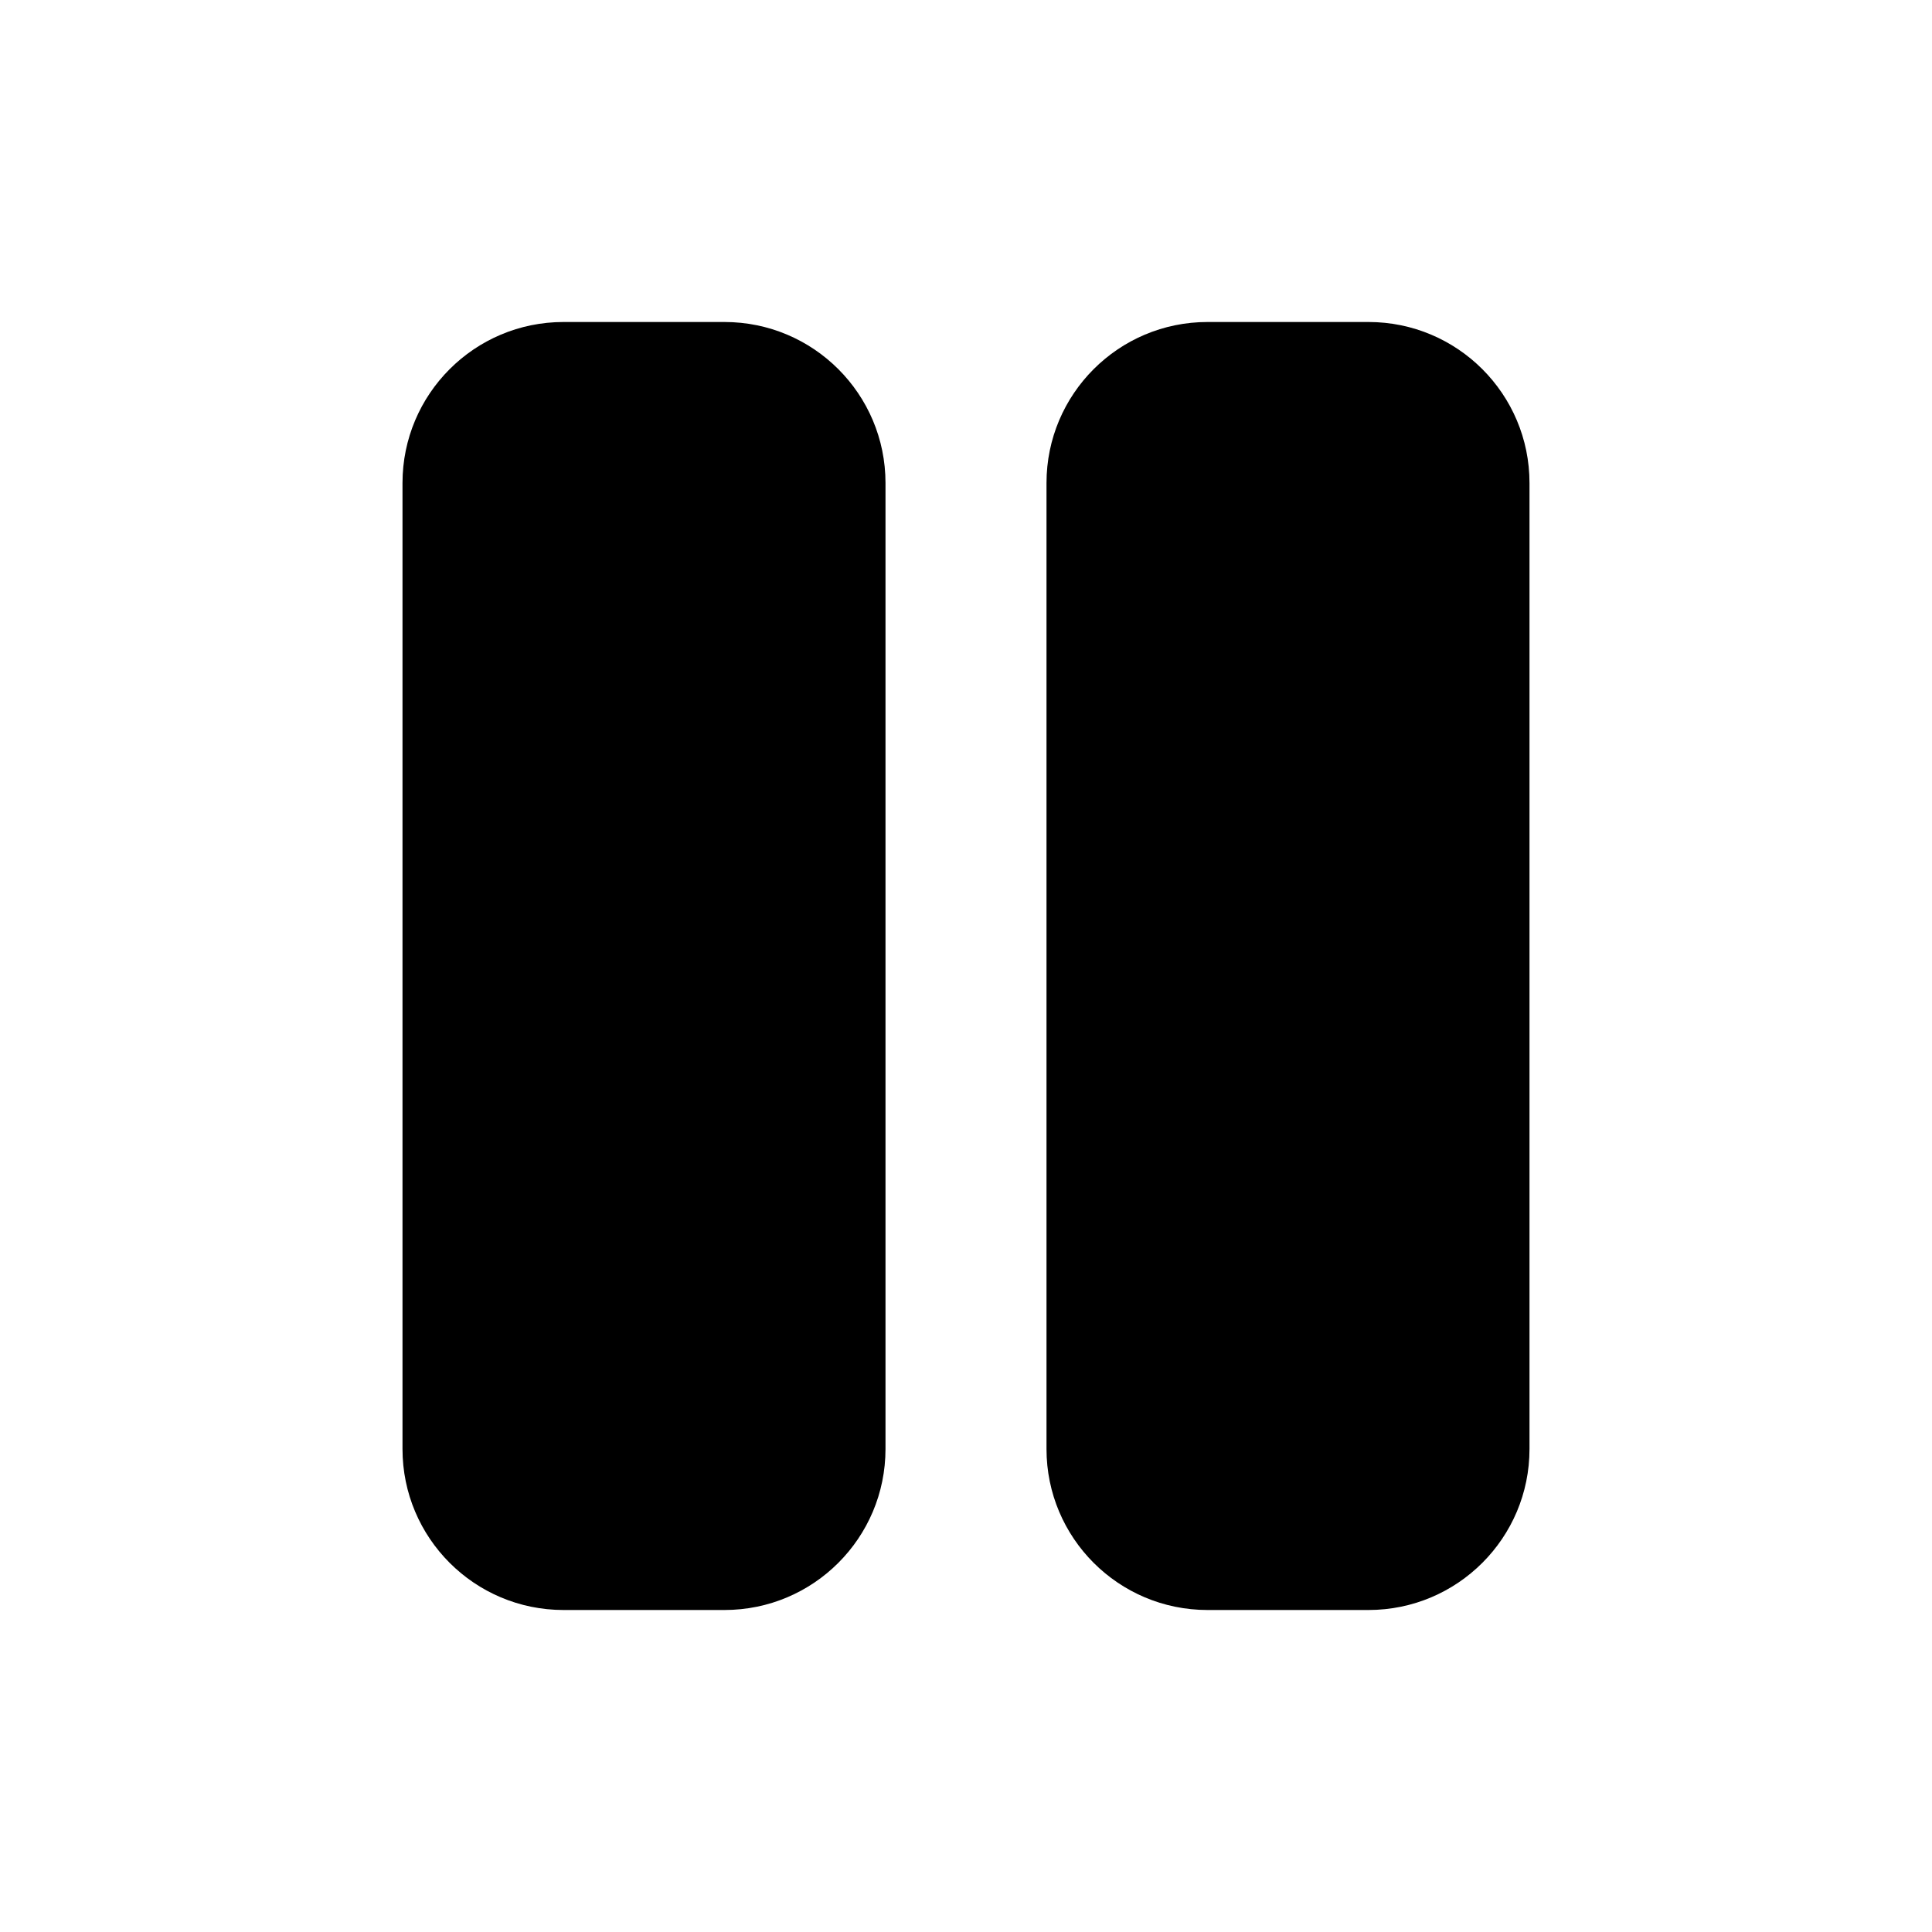
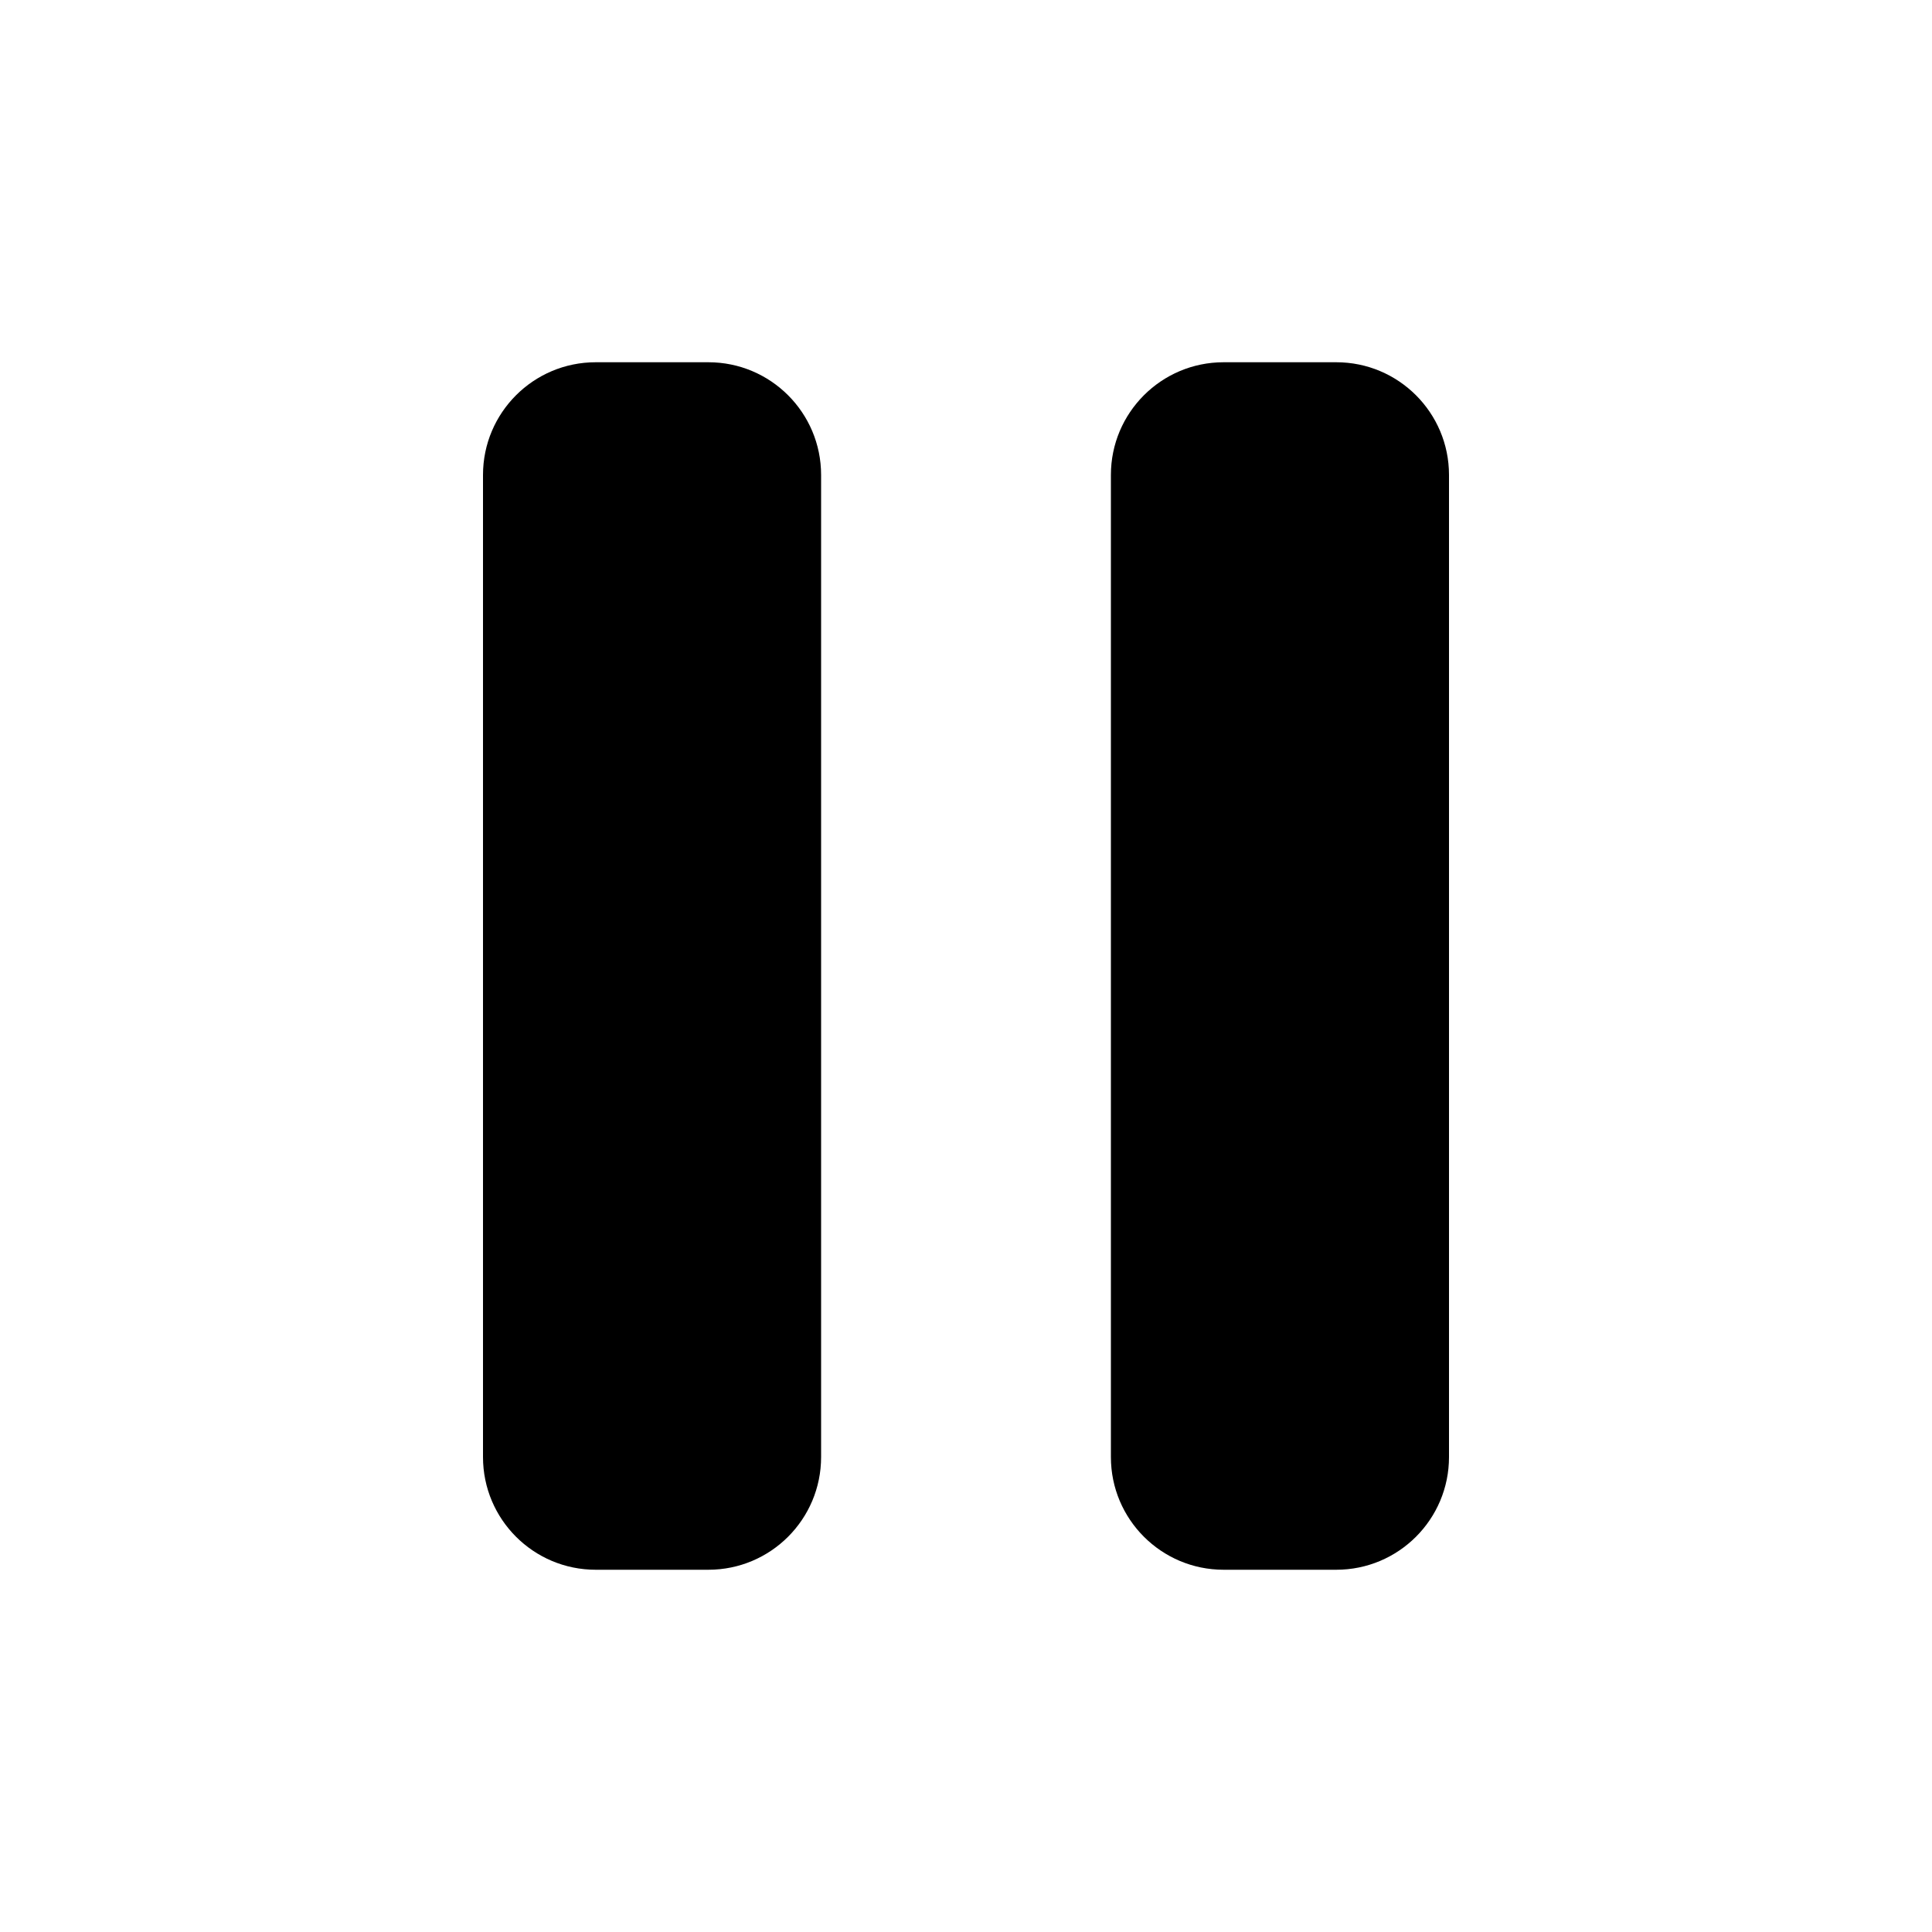
- <svg xmlns="http://www.w3.org/2000/svg" viewBox="0 0 24 24" fill="currentColor" stroke="none">
-   <path d="M7 4h2a2 2 0 0 1 2 2v12a2 2 0 0 1-2 2H7a2 2 0 0 1-2-2V6a2 2 0 0 1 2-2zm8 0h2a2 2 0 0 1 2 2v12a2 2 0 0 1-2 2h-2a2 2 0 0 1-2-2V6a2 2 0 0 1 2-2z" />
+ <svg xmlns="http://www.w3.org/2000/svg" width="16" height="16" viewBox="0 0 24 24" fill="currentColor" stroke="none" class="solid">
+   <rect x="6" y="4.5" width="4.2" height="15" rx="1.4" />
+   <rect x="13.8" y="4.5" width="4.2" height="15" rx="1.4" />
</svg>
